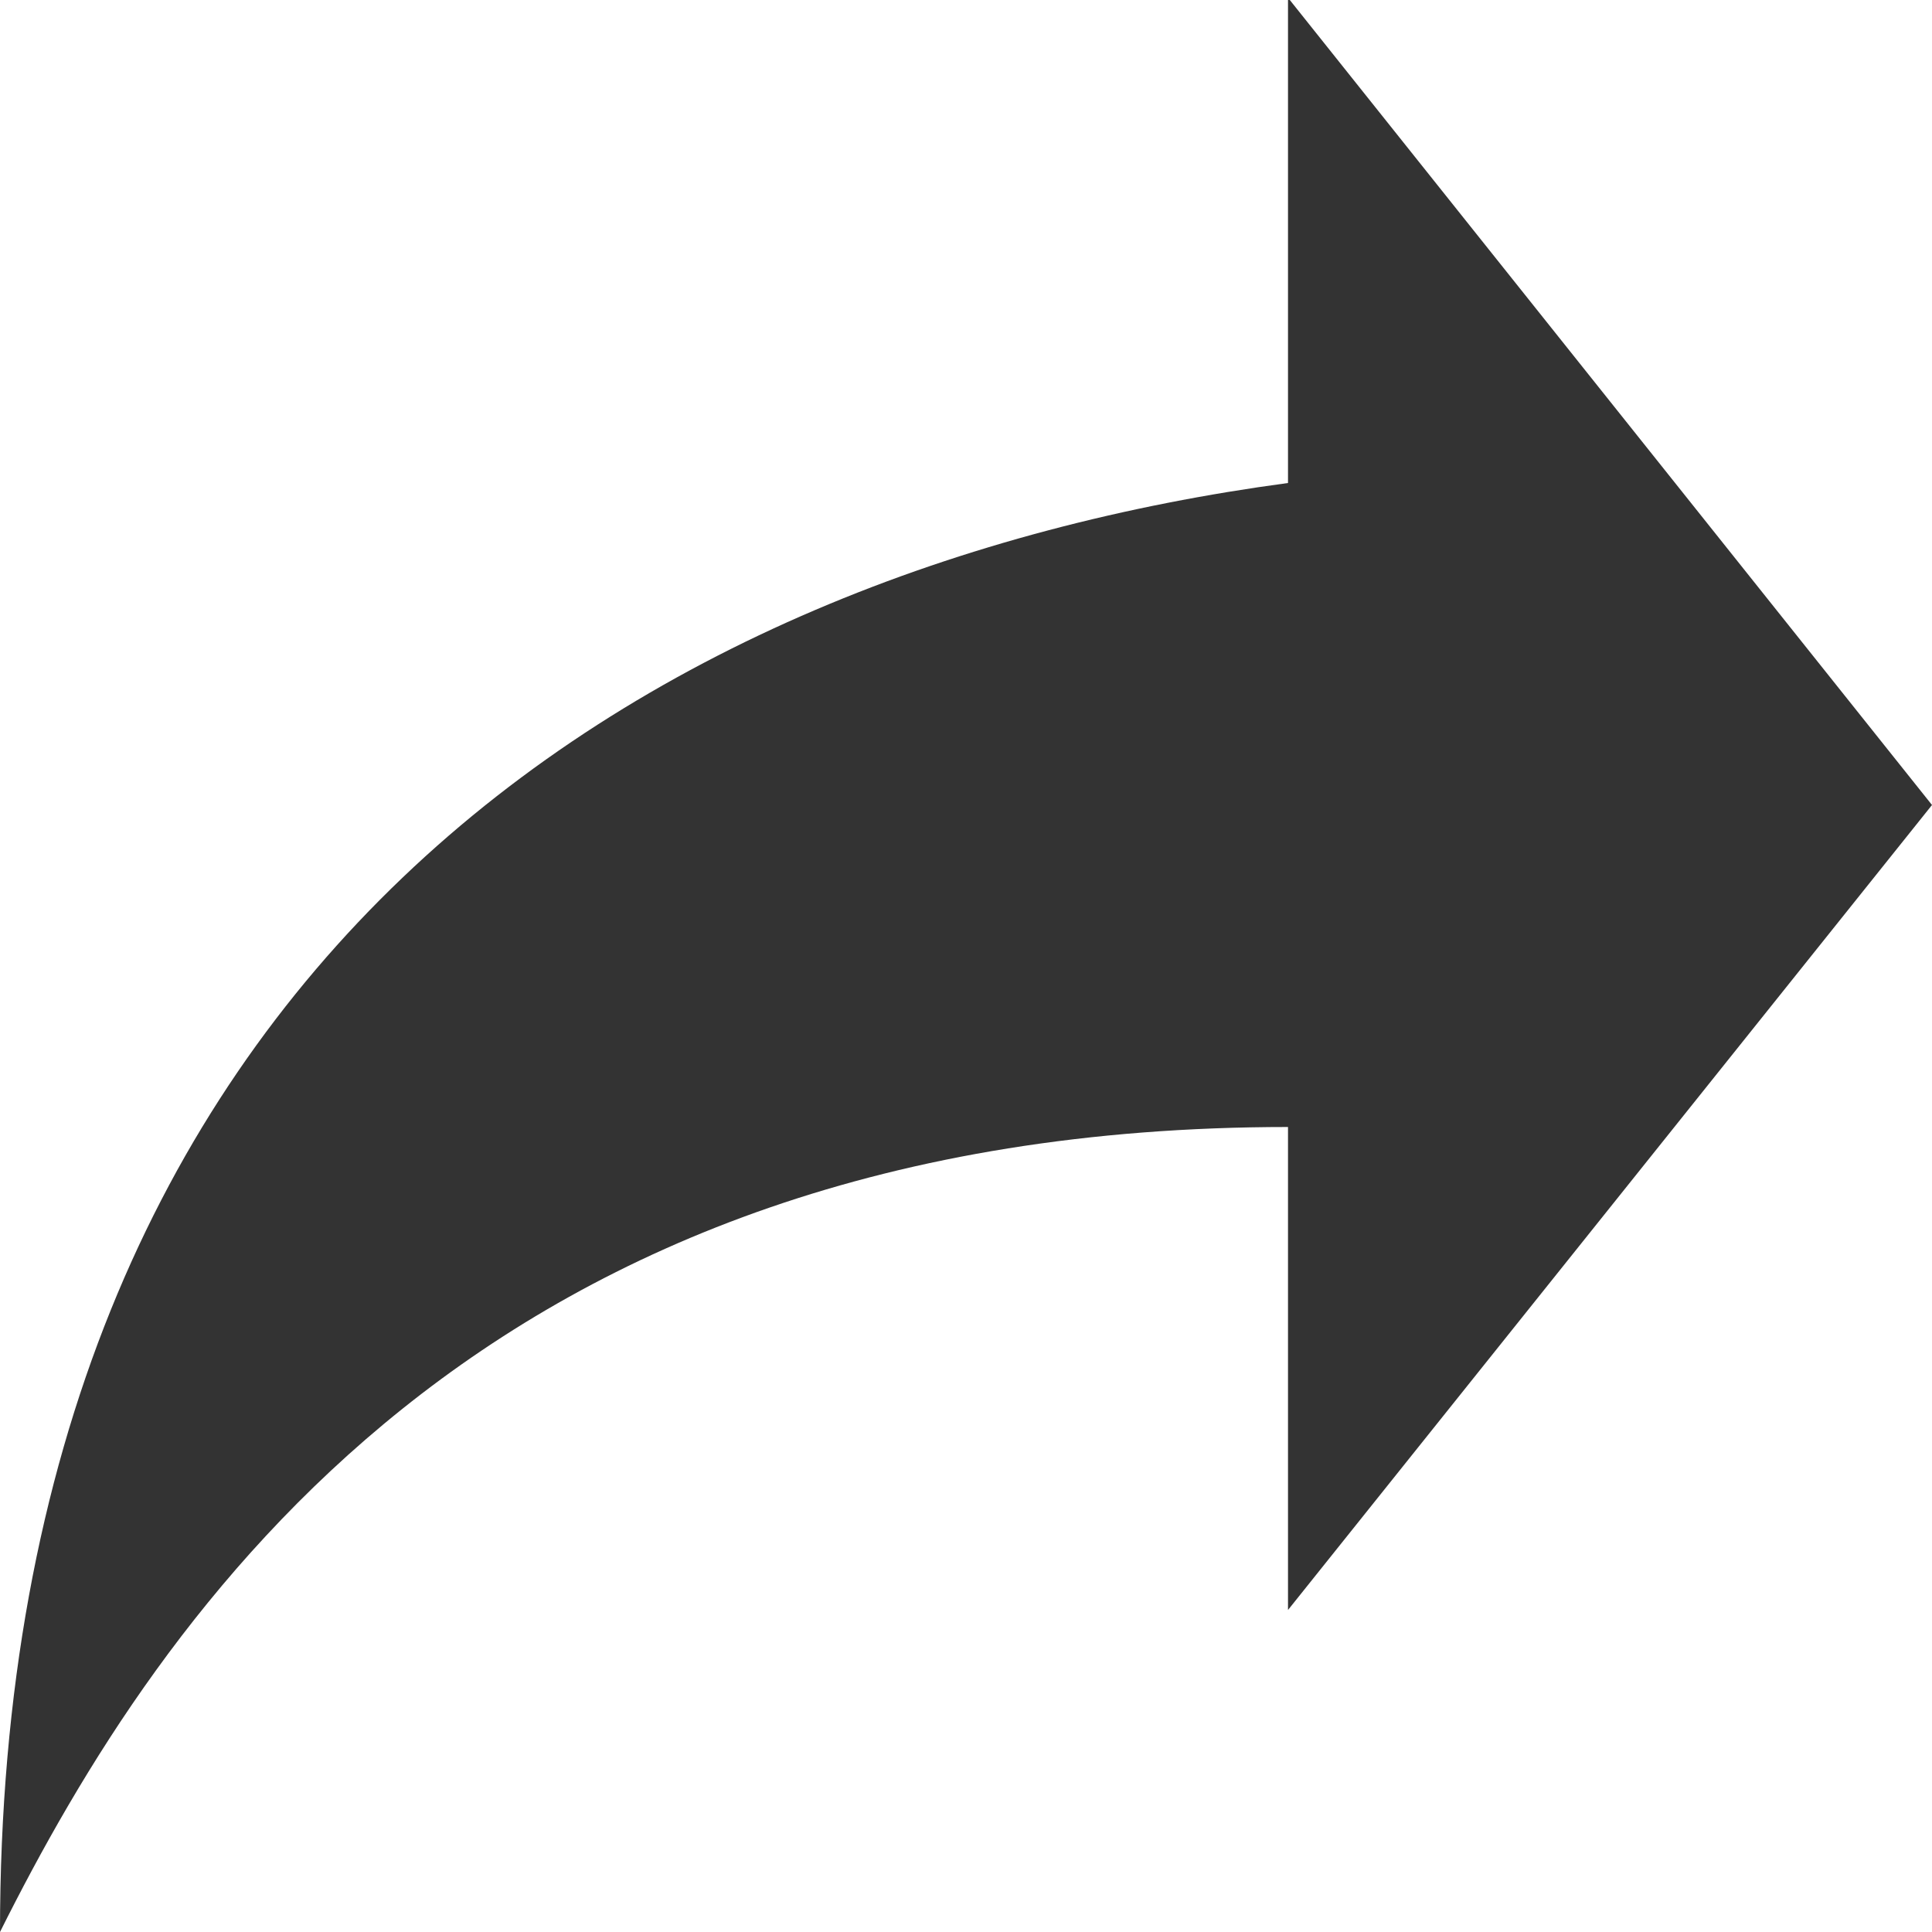
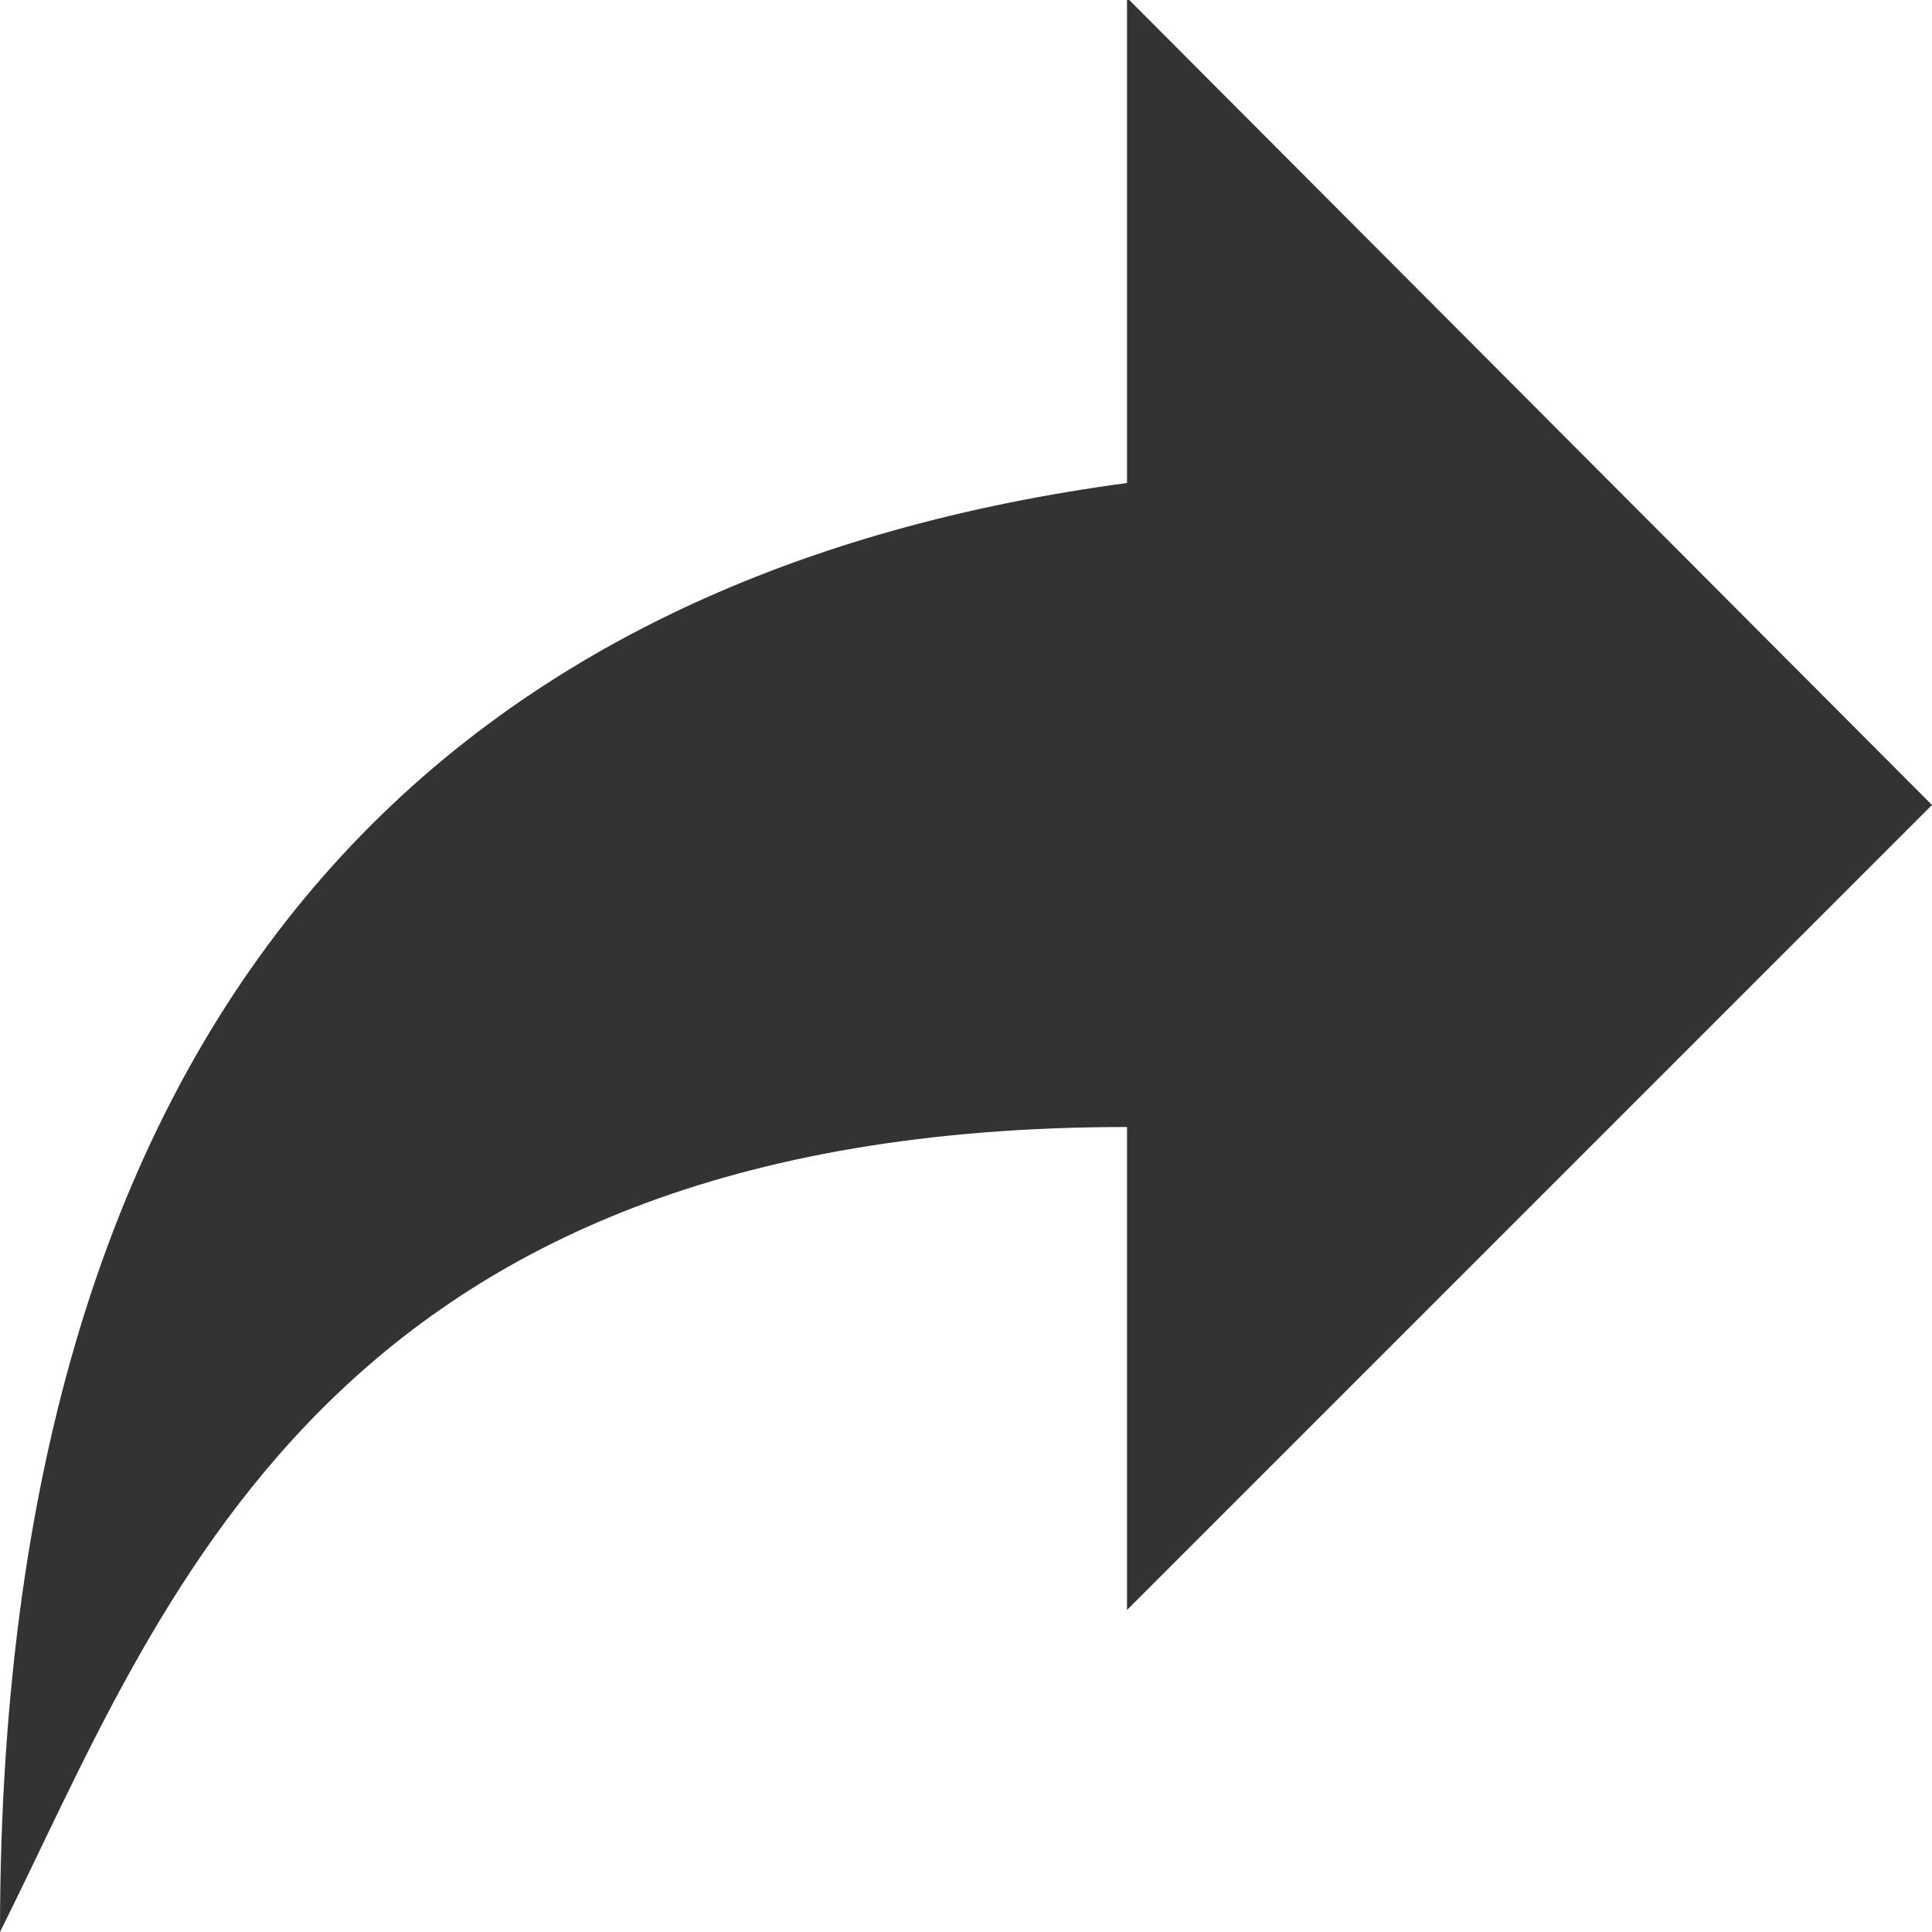
<svg xmlns="http://www.w3.org/2000/svg" version="1.1" id="Слой_1" x="0px" y="0px" width="12px" height="12px" viewBox="0 0 12 12" enable-background="new 0 0 12 12" xml:space="preserve">
-   <path fill="#333333" d="M0,12c0-6,4-8.463,8-9c0,0,0-3.014,0-3.014L12,5l-4,5V7C3,7,1,10,0,12" />
+   <path fill="#333333" d="M0,12c0-6,3-8.463,7-9v-3.014L12,5l-5,5V7C2,7,1,10,0,12" />
</svg>
